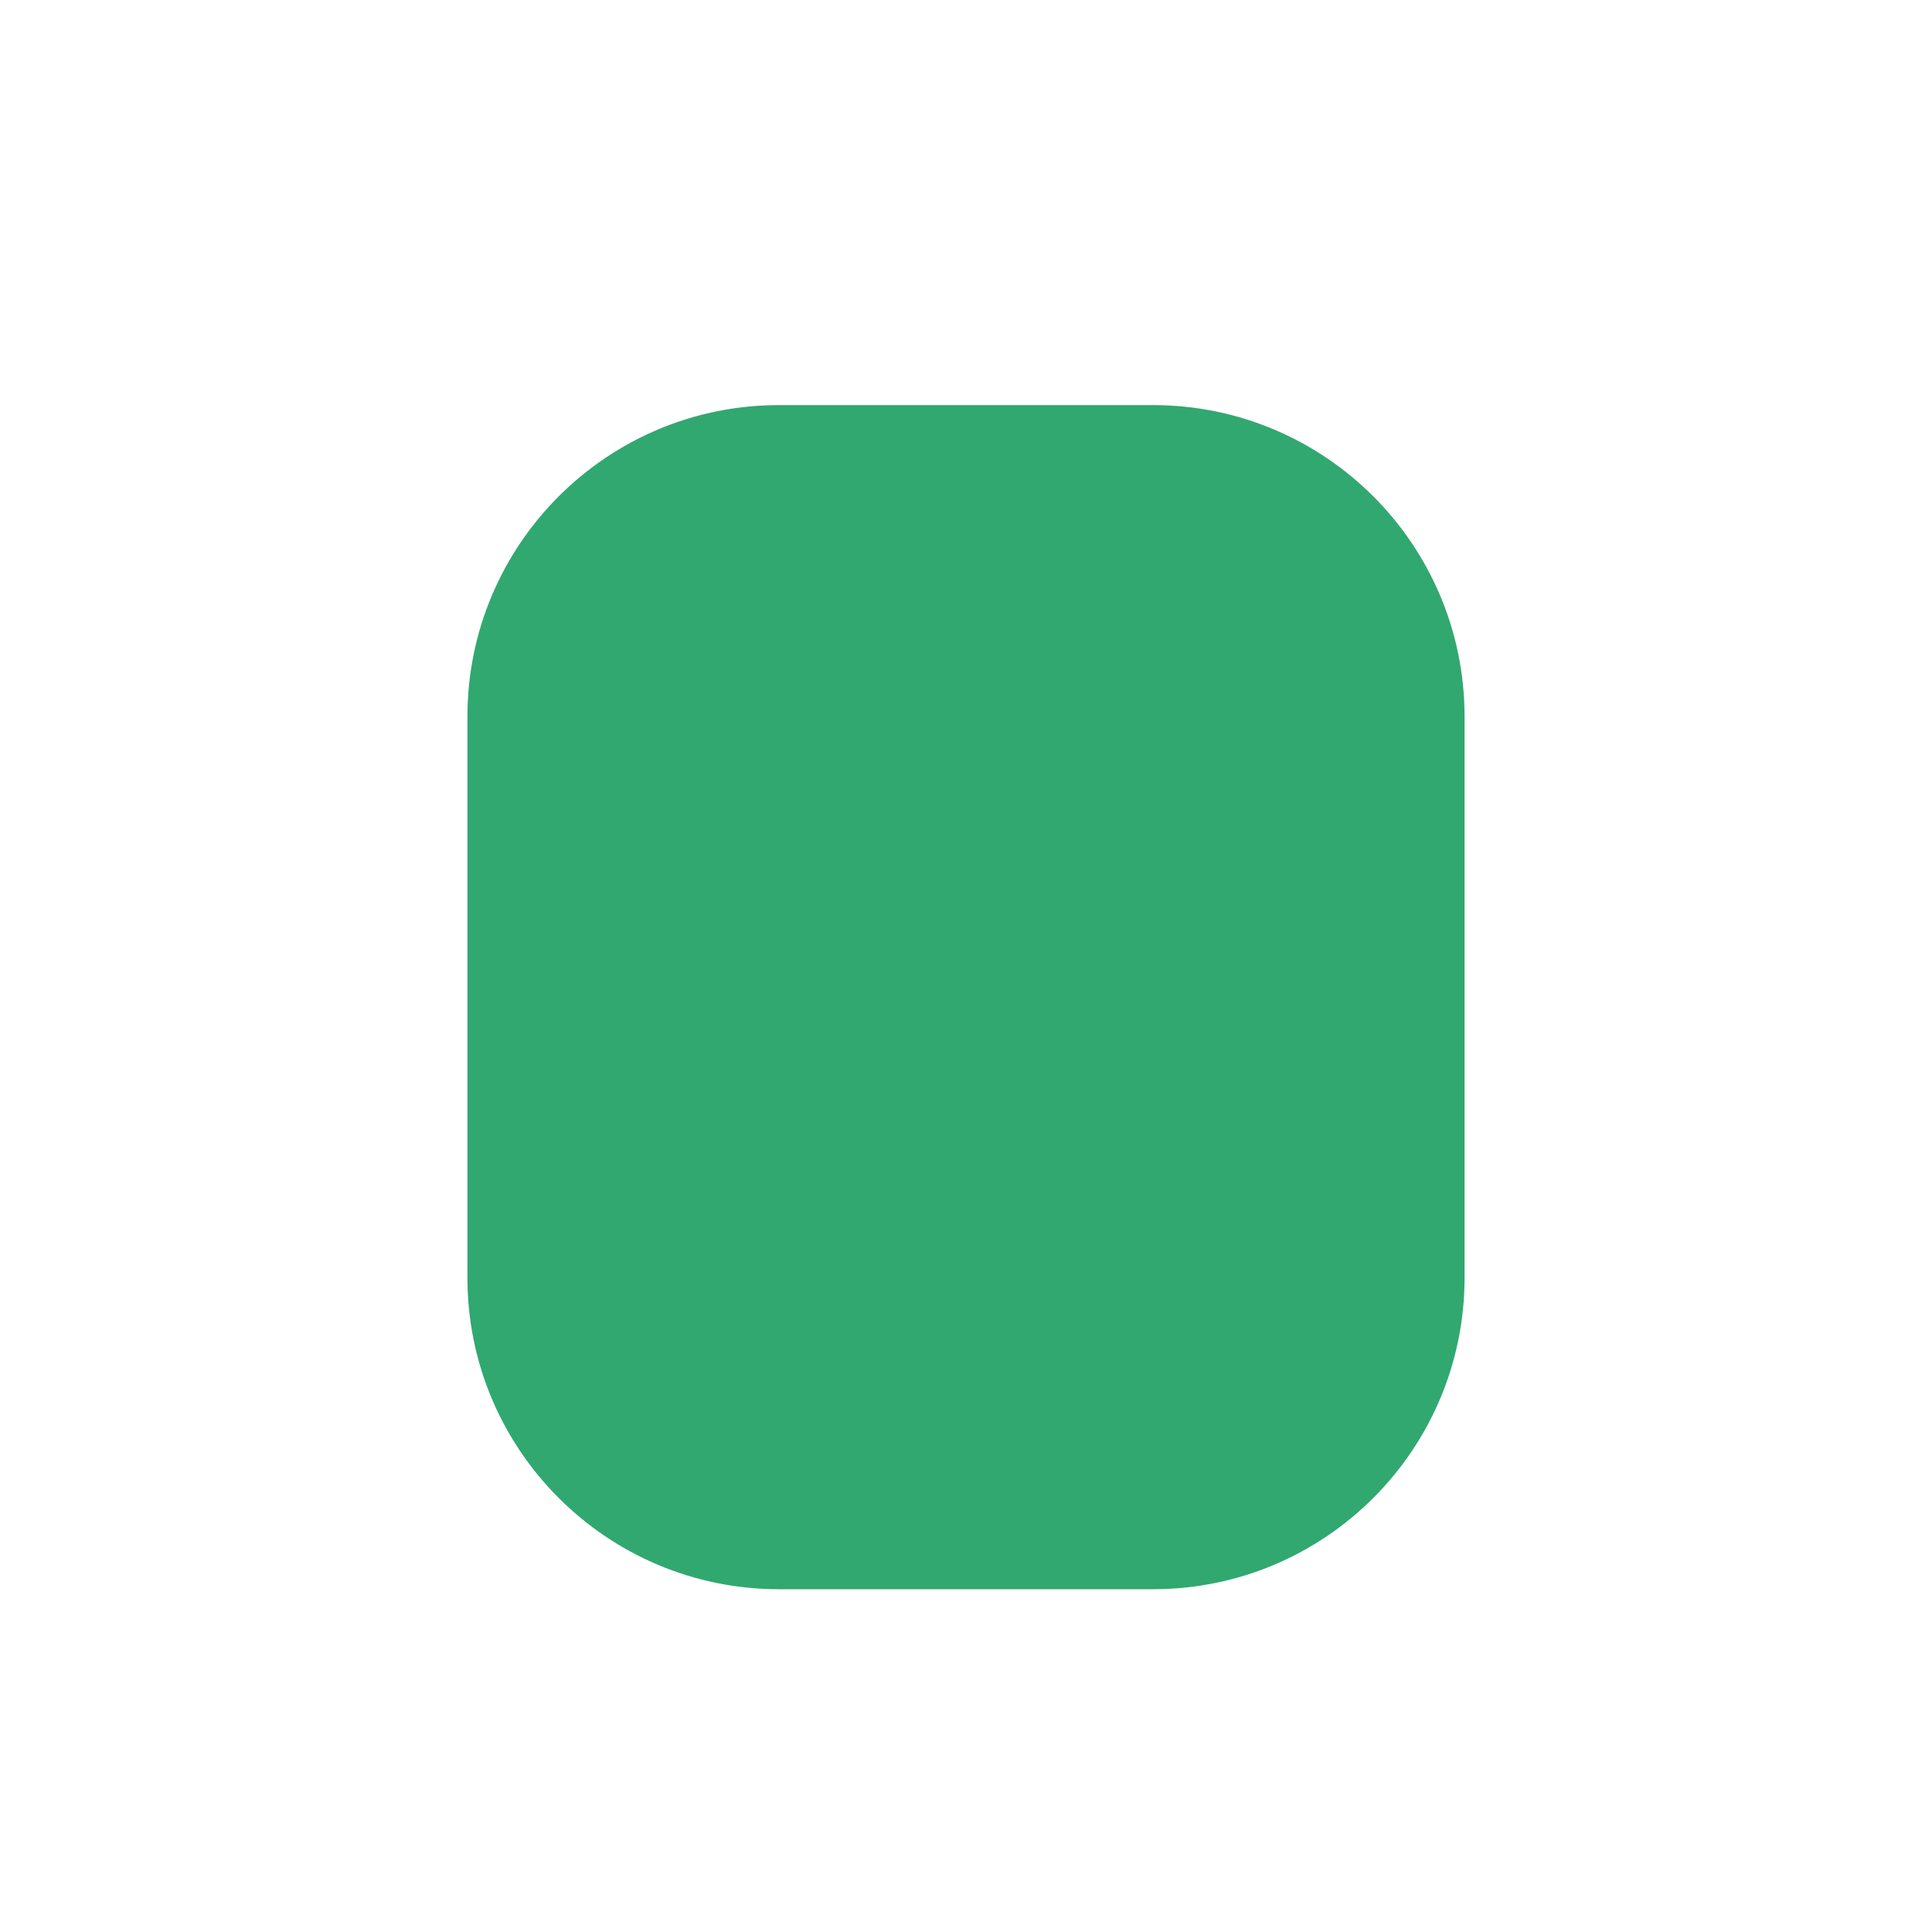
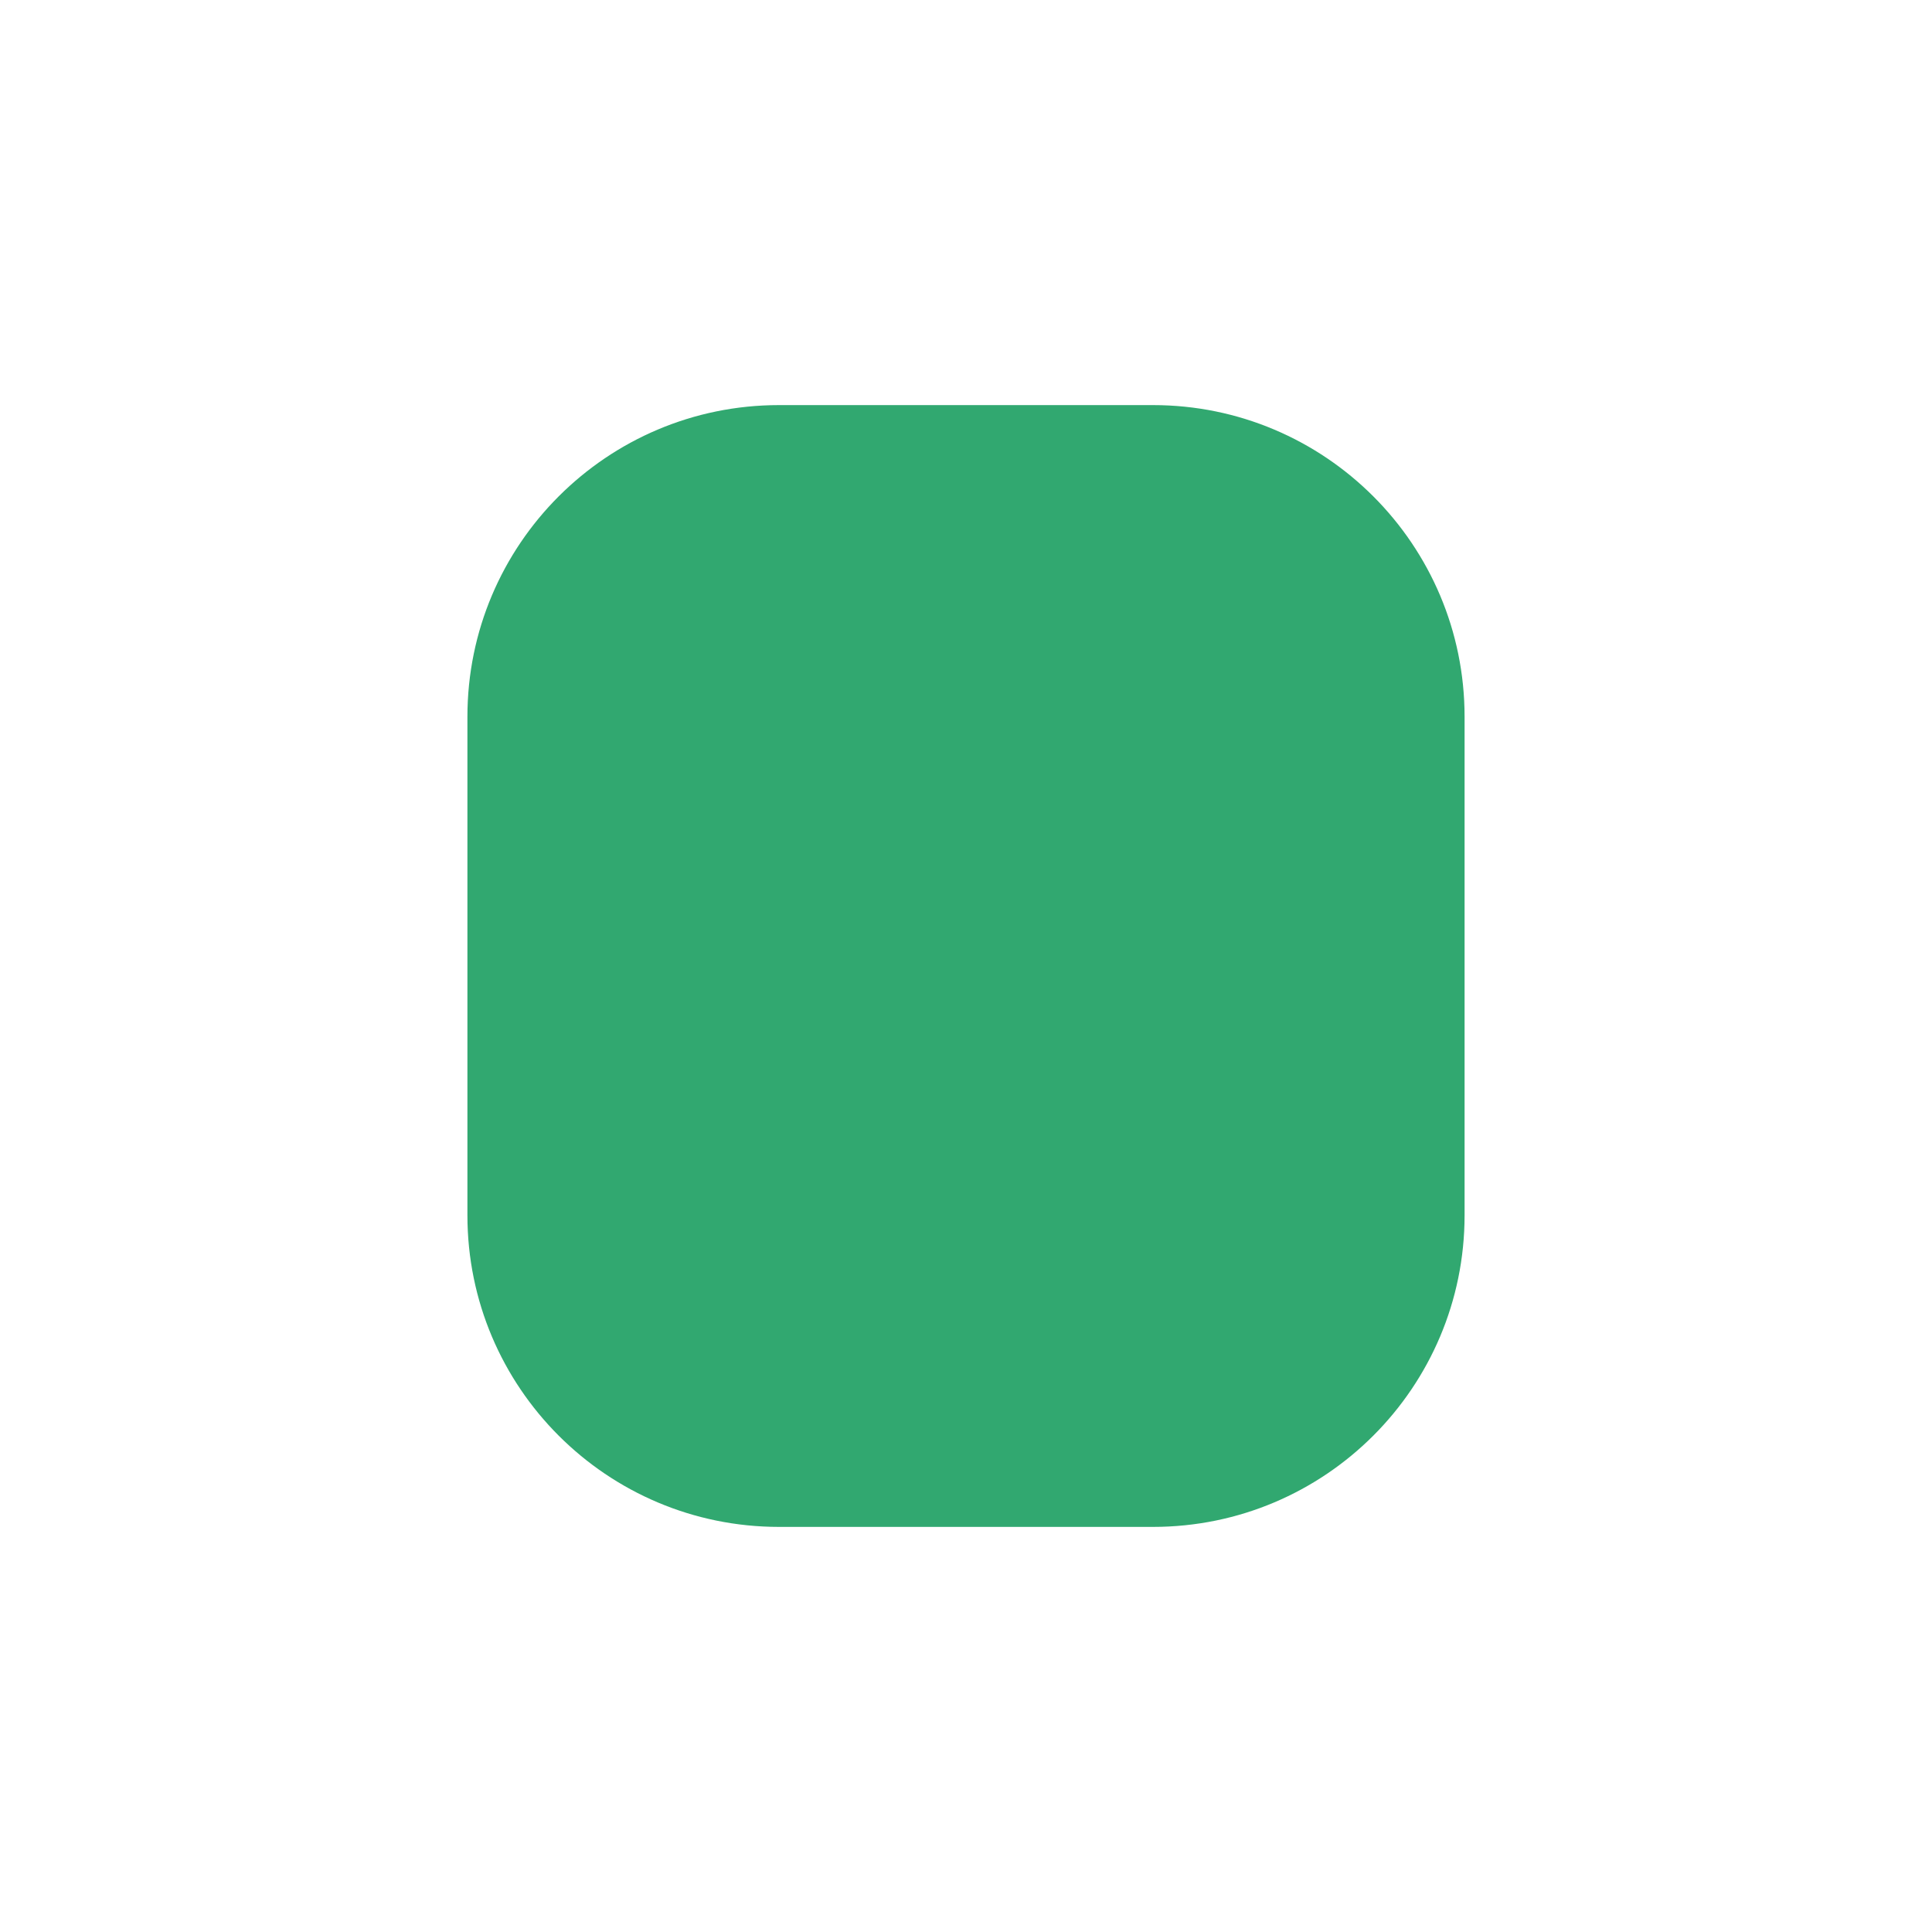
<svg xmlns="http://www.w3.org/2000/svg" width="31" height="31" version="1.1" id="svg6" viewBox="0 0 31 31">
  <defs id="defs10">
    </defs>
-   <path id="svg_1" width="32" height="38" x="14" y="12" fill="#015ad7" stroke="#000000" stroke-width="0" rx="0" d="m 24,12 h 12 a 10,10 0 0 1 10,10 v 18 a 10,10 0 0 1 -10,10 h -12 a 10,10 0 0 1 -10,-10 v -18 a 10,10 0 0 1 10,-10 z" style="fill:#31a870;fill-opacity:1" transform="matrix(0.5,0,0,0.5,0.4999995,0.4999995)" />
+   <path id="svg_1" width="32" height="36" x="14" y="12" fill="#015ad7" stroke="#000000" stroke-width="0" rx="0" d="m 24,12 h 12 a 10,10 0 0 1 10,10 v 16 a 10,10 0 0 1 -10,10 h -12 a 10,10 0 0 1 -10,-10 v -16 a 10,10 0 0 1 10,-10 z" style="fill:#31a870;fill-opacity:1" transform="matrix(0.5,0,0,0.5,0.4999995,0.4999995)" />
</svg>
